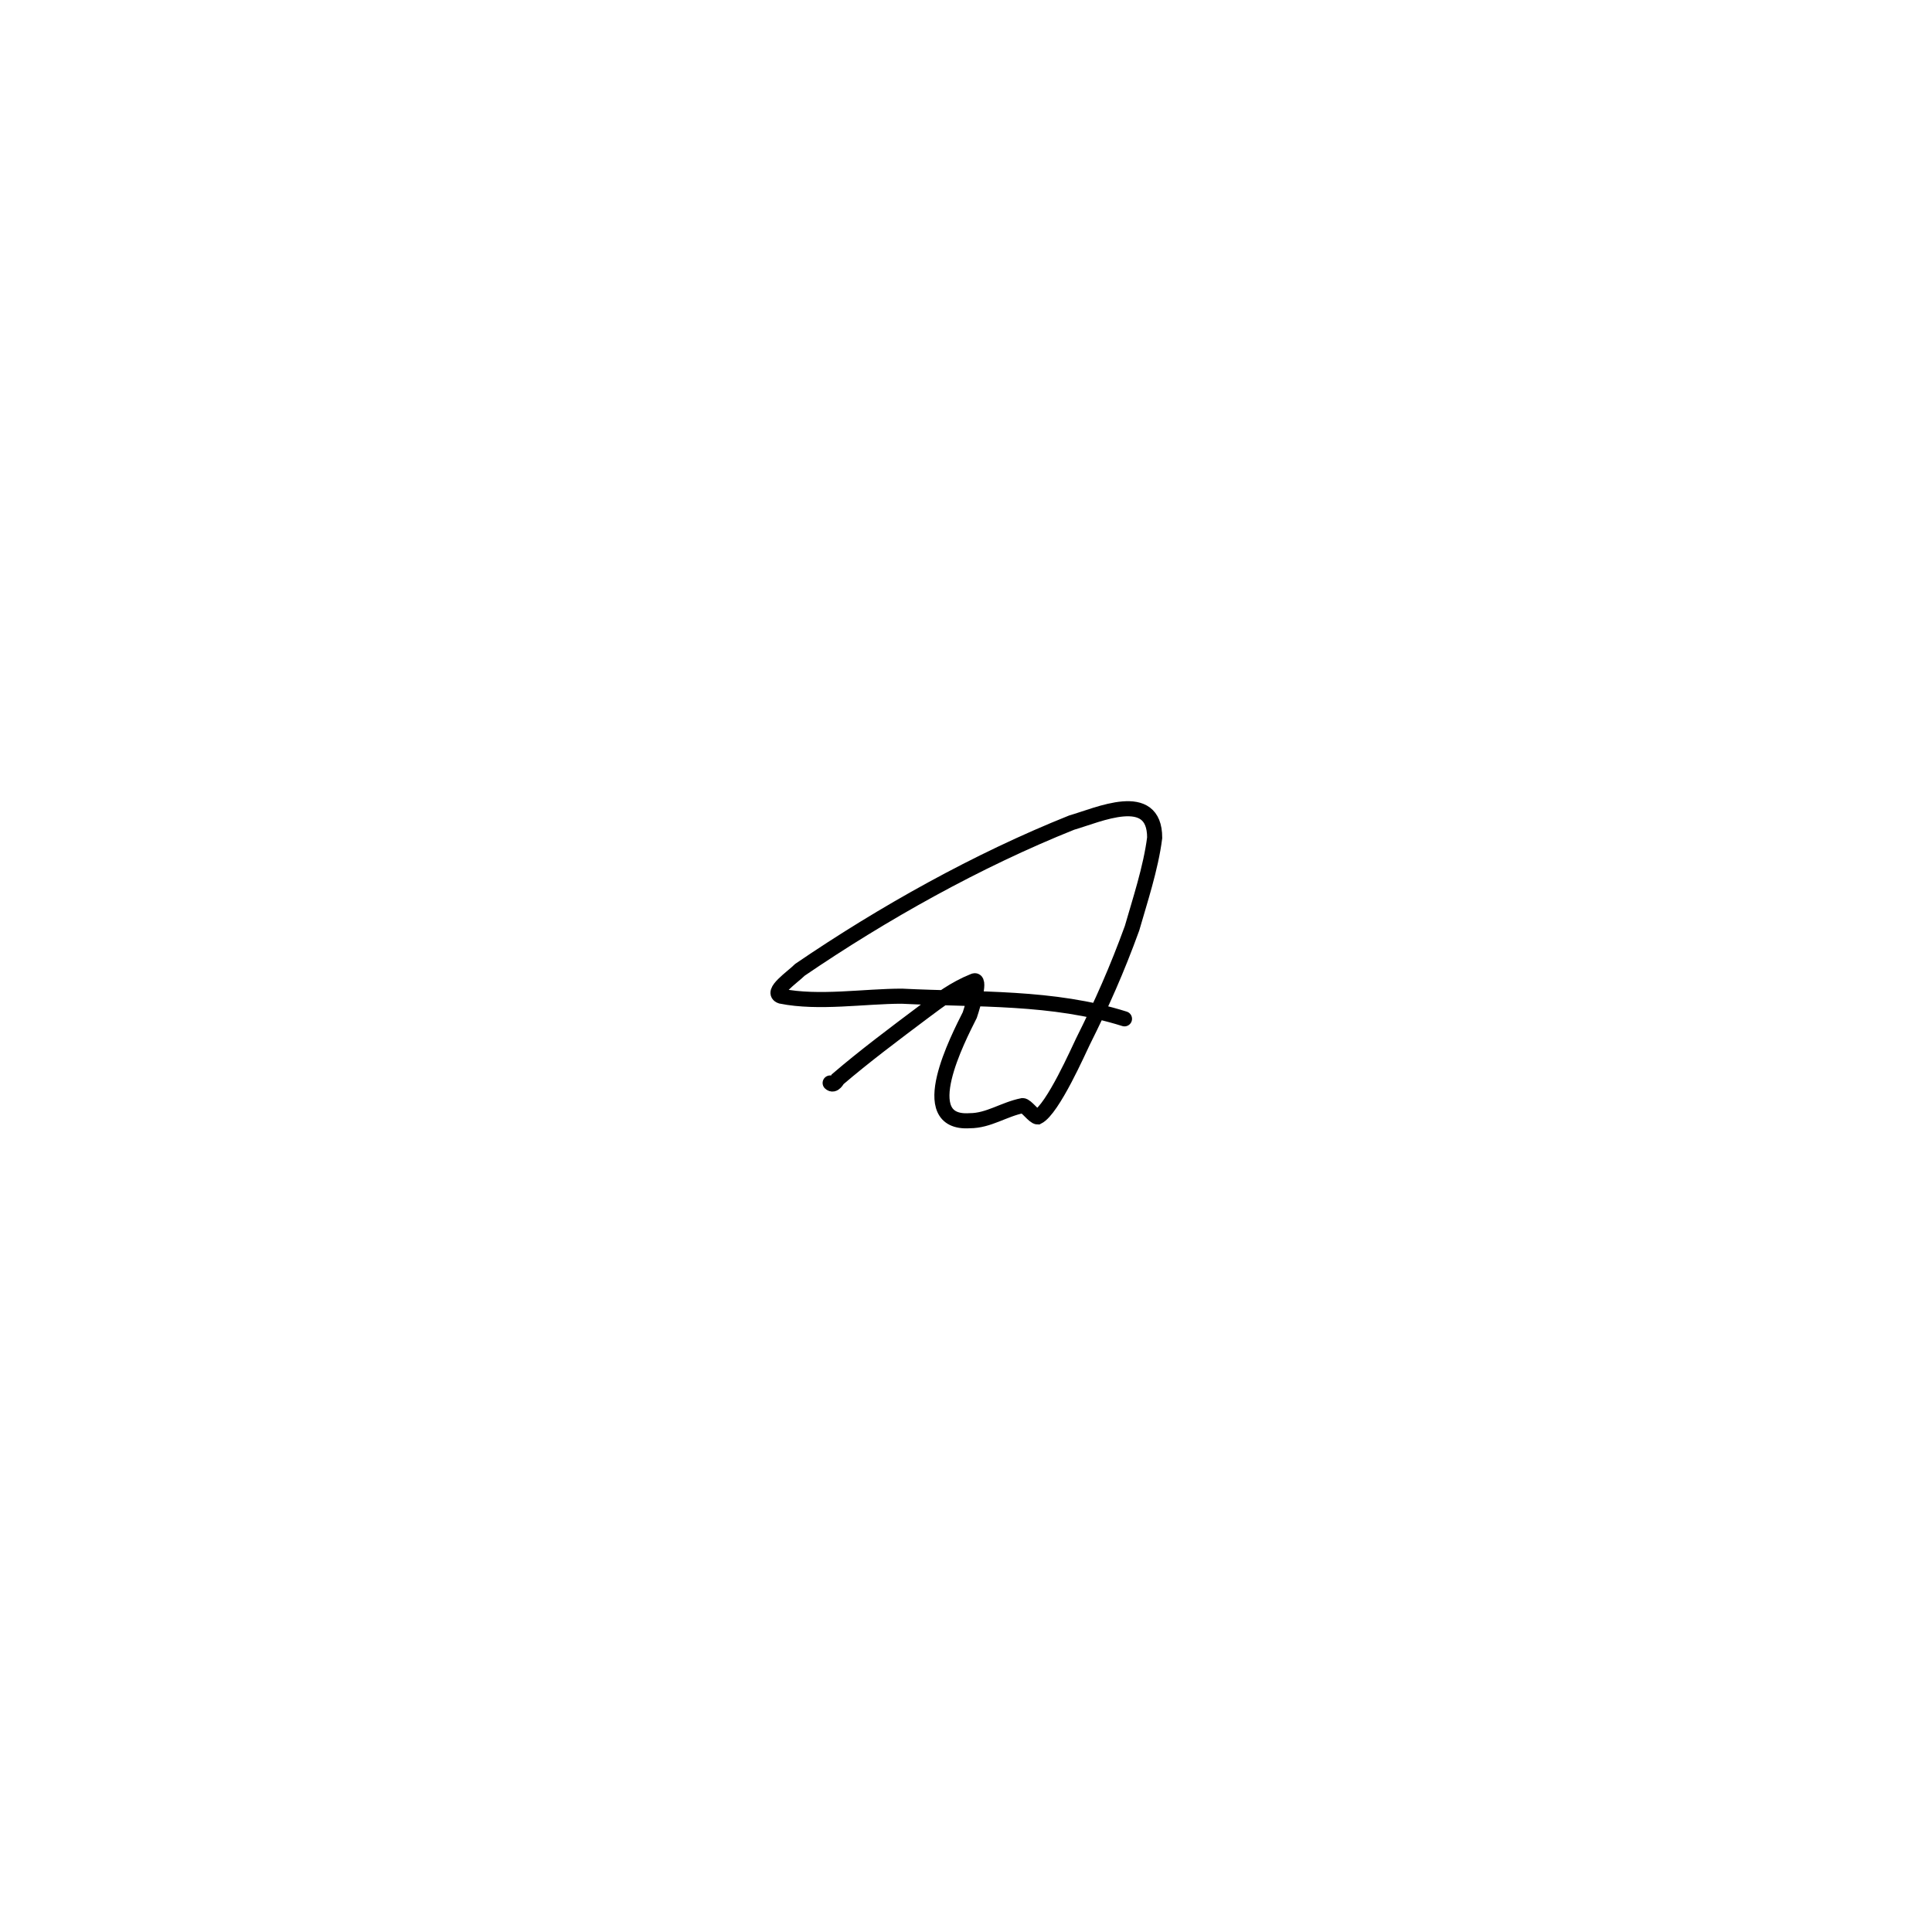
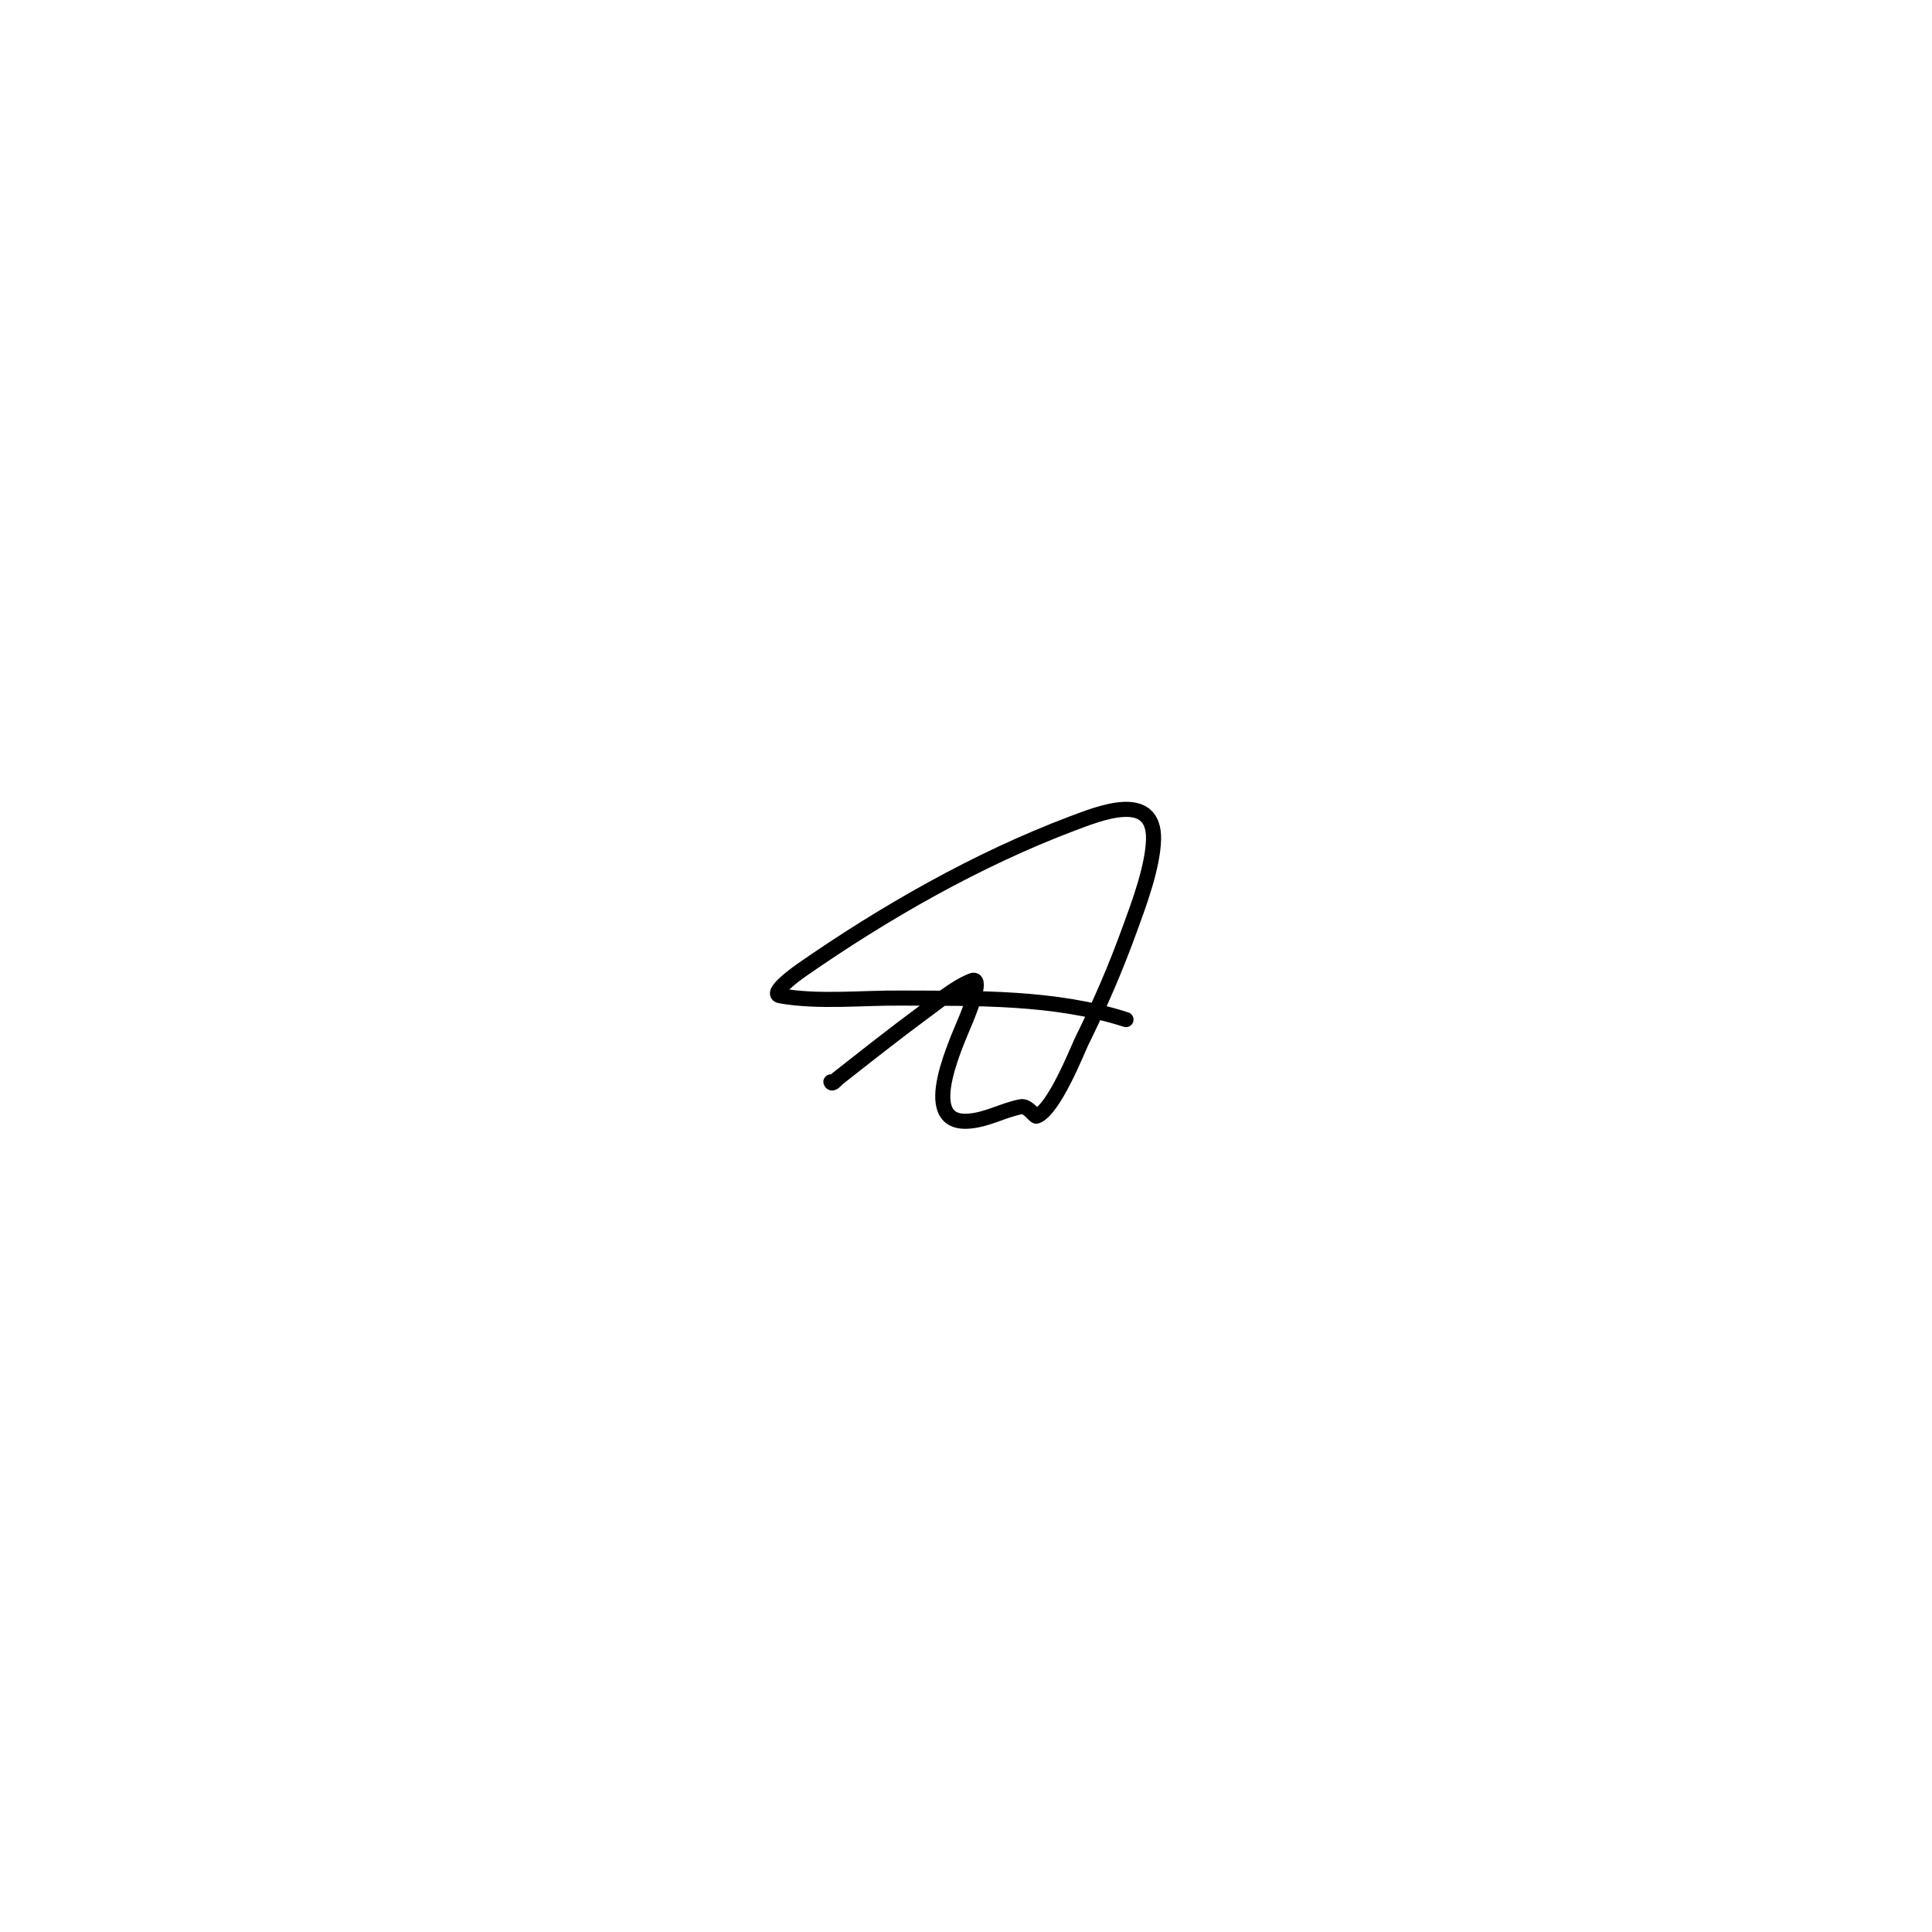
<svg xmlns="http://www.w3.org/2000/svg" width="512" height="512" viewBox="0 0 512 512" fill="none">
-   <path d="M220 287C221 288 222 286 222 286C229 280 237 274 245 268C249 265 253 262 258 260C260 259 258 266 257 269C254 275 242 298 257 297C262 297 266 294 271 293C272 293 274 296 275 296C279 294 286 278 287 276C292 266 296 257 300 246C302 239 305 230 306 222C306 209 291 216 284 218C259 228 234 242 212 257C210 259 204 263 207 264C217 266 229 264 239 264C259 265 279 264 298 270" stroke="black" stroke-width="4" stroke-linecap="round" />
+   <path d="M220.2 286.7C220.5 287.6 221.6 286.2 221.9 285.9C229.4 280.0 237.0 274.0 244.7 268.3C248.6 265.5 253.0 261.7 257.5 259.9C260.3 258.7 257.6 266.1 256.5 268.9C254.4 274.5 242.4 298.4 256.9 297.1C261.7 296.7 265.9 294.2 270.5 293.3C272.4 292.9 274.2 296.0 274.7 295.8C279.3 294.1 285.5 278.4 286.5 276.3C291.8 265.5 295.5 257.0 299.6 245.7C301.9 239.4 305.5 229.7 305.7 222.5C306.0 209.4 291.0 215.7 284.0 218.3C258.9 227.8 234.4 241.8 212.4 257.1C210.0 258.8 203.9 263.4 206.8 263.9C217.0 265.7 228.5 264.4 238.9 264.5C258.8 264.6 279.4 264.1 298.4 270.2" stroke="black" stroke-width="4" stroke-linecap="round" />
</svg>
